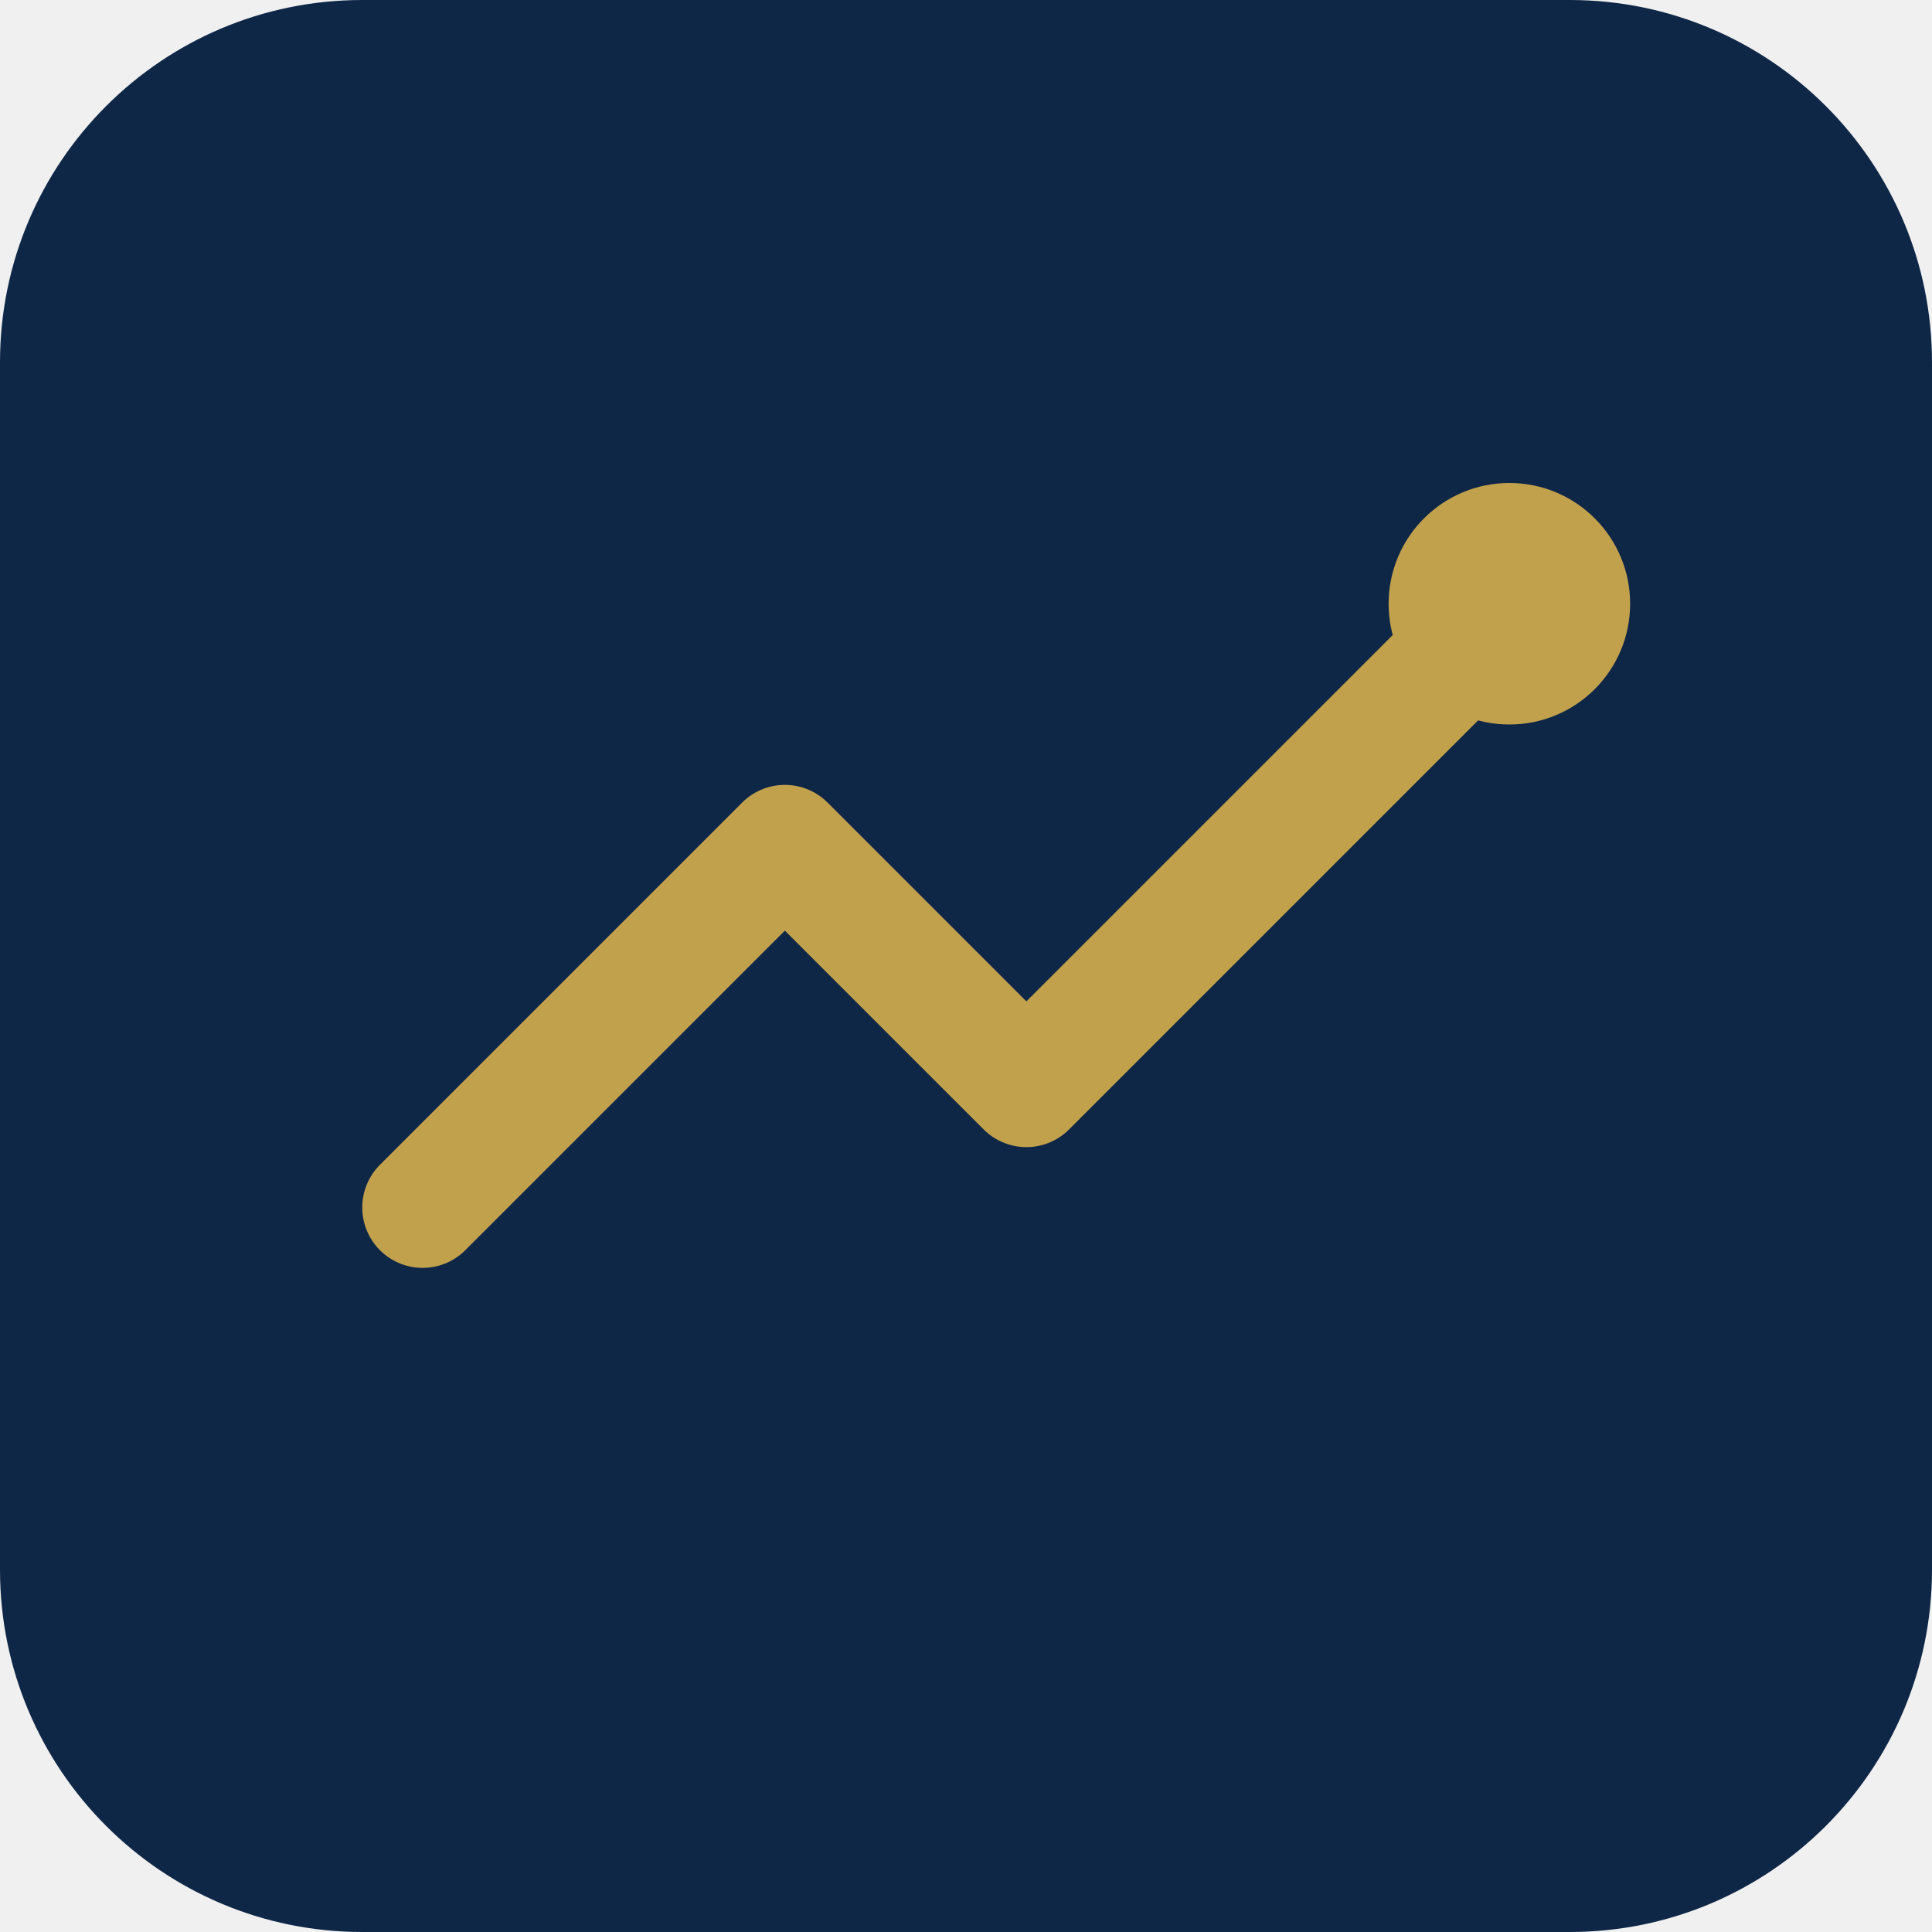
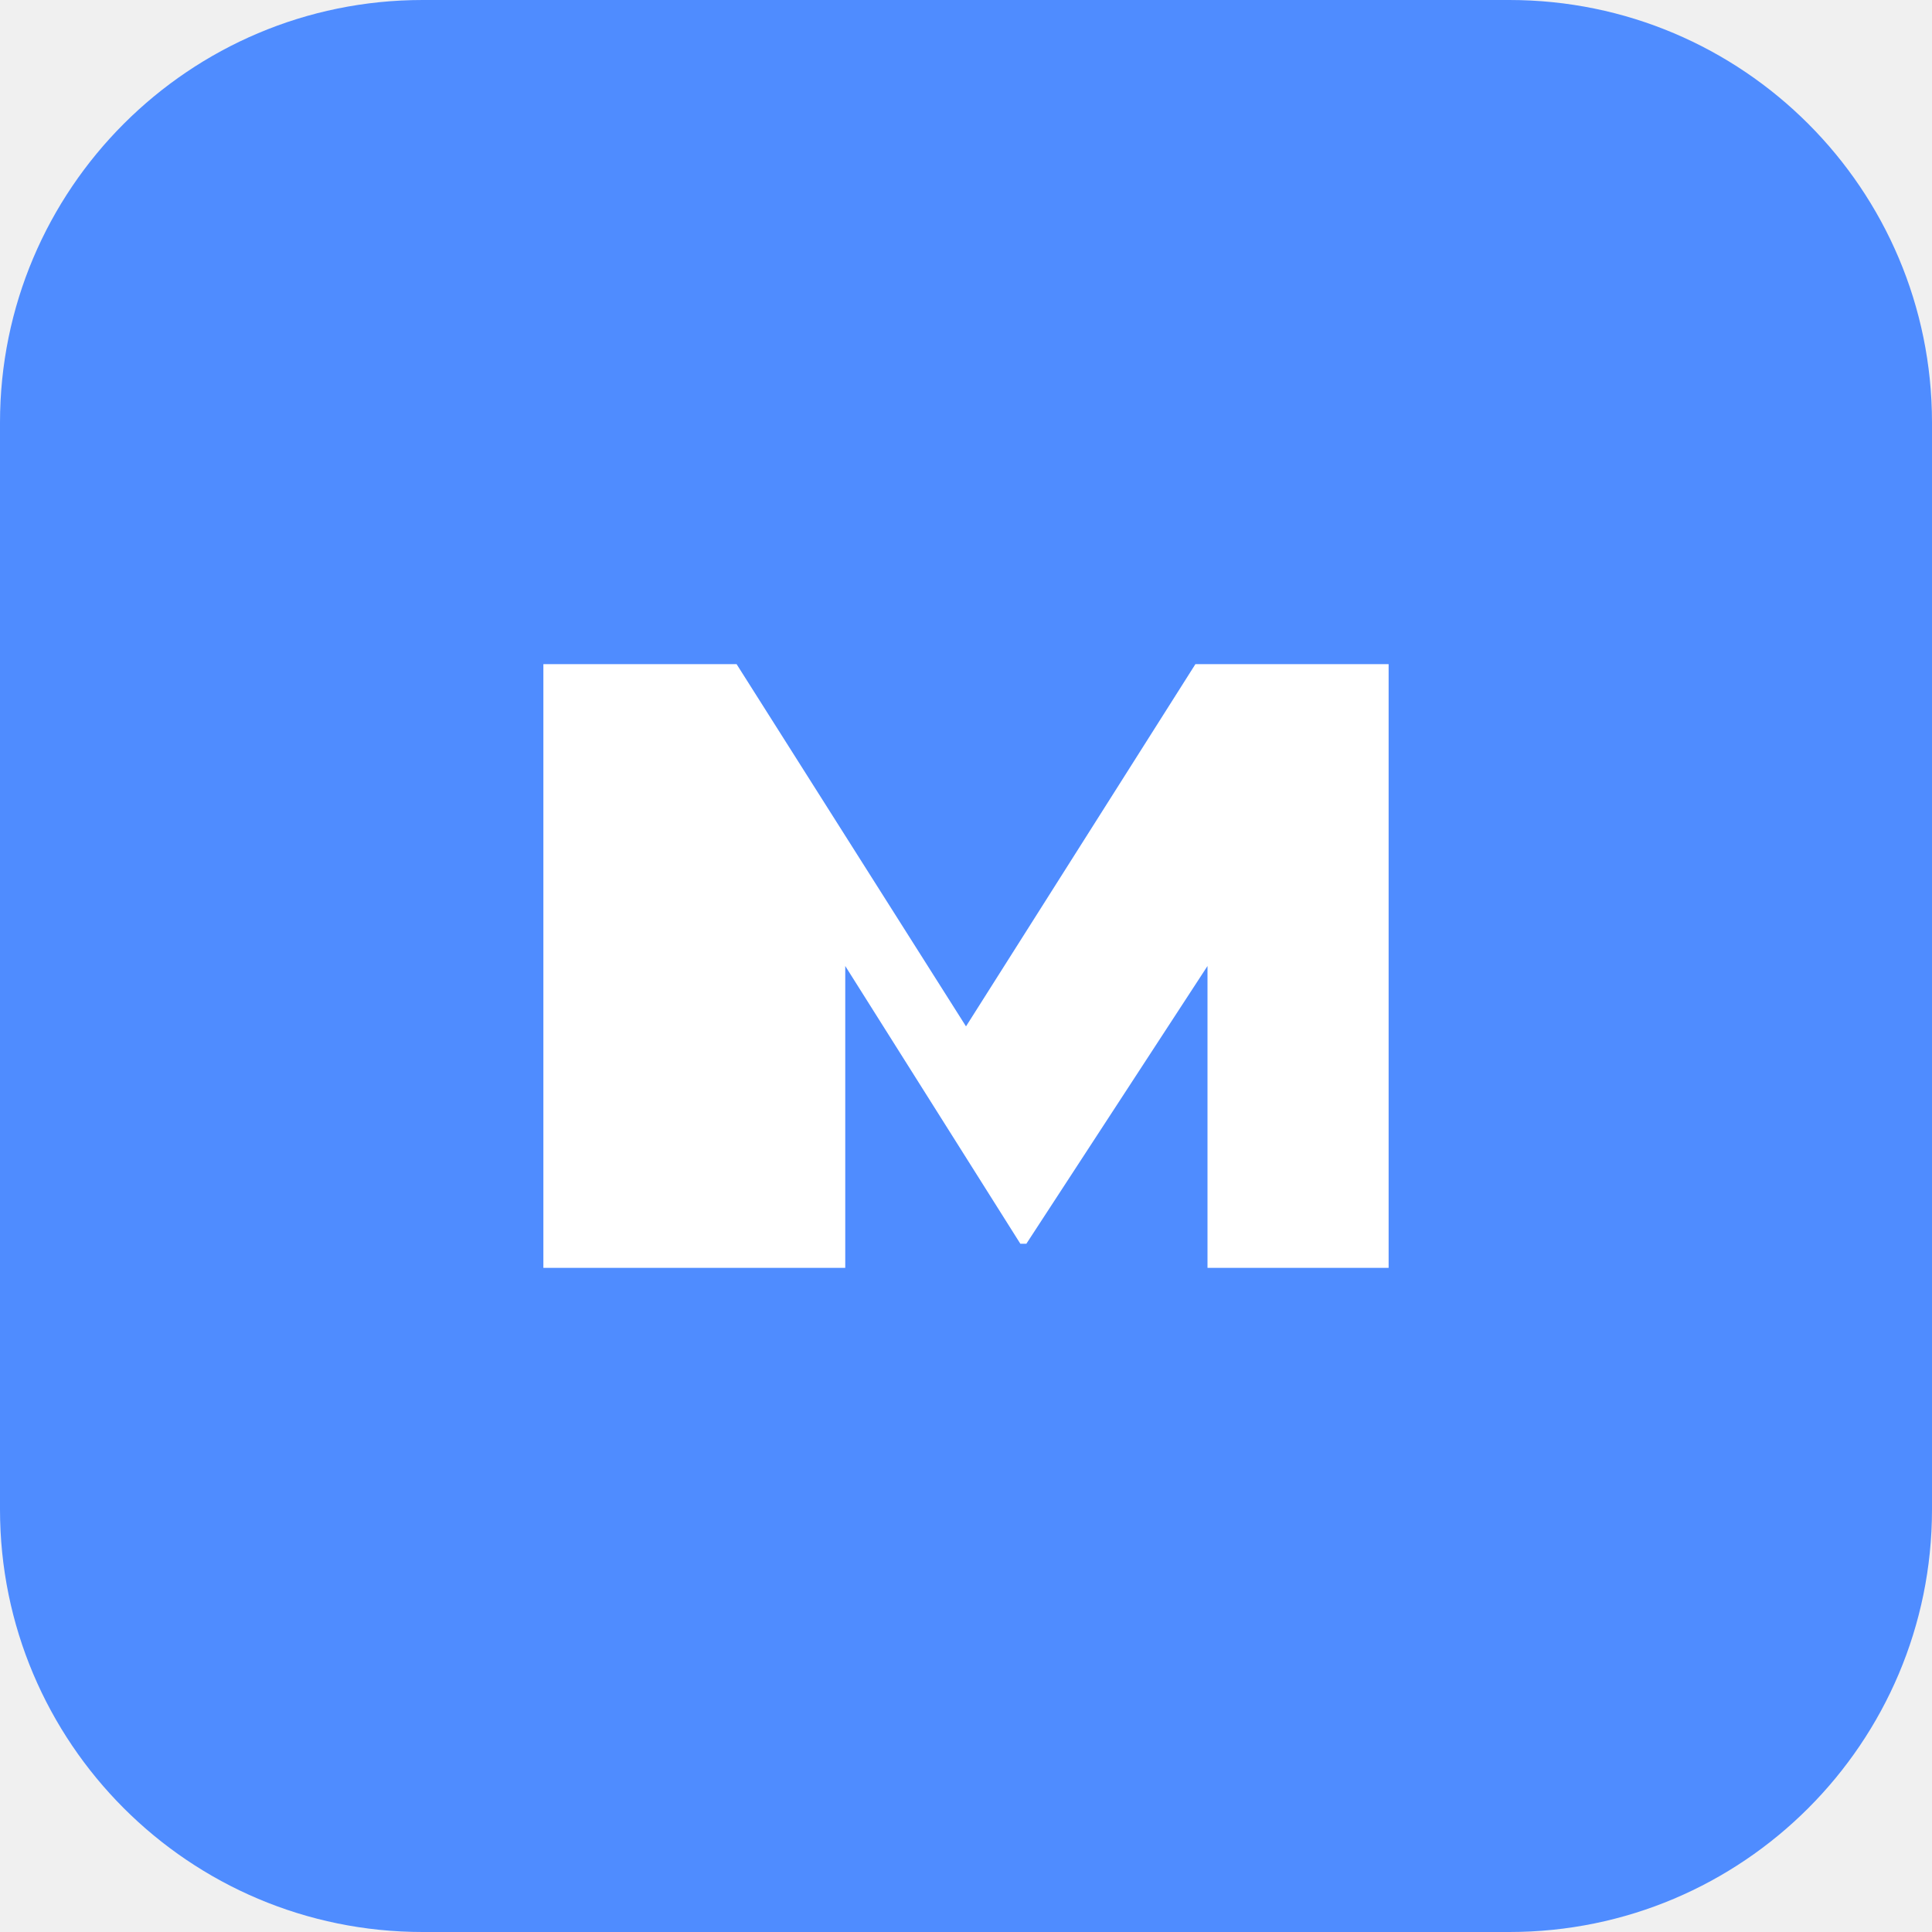
- <svg xmlns="http://www.w3.org/2000/svg" viewBox="0 0 64 64">
-   <rect width="64" height="64" rx="12" fill="#0f2747" />
-   <path d="M14 40 L26 28 L34 36 L50 20" fill="none" stroke="#c2a14d" stroke-width="4" stroke-linecap="round" stroke-linejoin="round" />
-   <circle cx="50" cy="20" r="4" fill="#c2a14d" />
+ <svg xmlns="http://www.w3.org/2000/svg" viewBox="0 0 32 32">
+   <rect width="32" height="32" rx="7" fill="#4f8cff" />
+   <path d="M9 21V11h3.2l3.8 6 3.8-6H23v10h-3v-5l-3 4.6h-.1L14 16v5z" fill="#fff" />
</svg>
